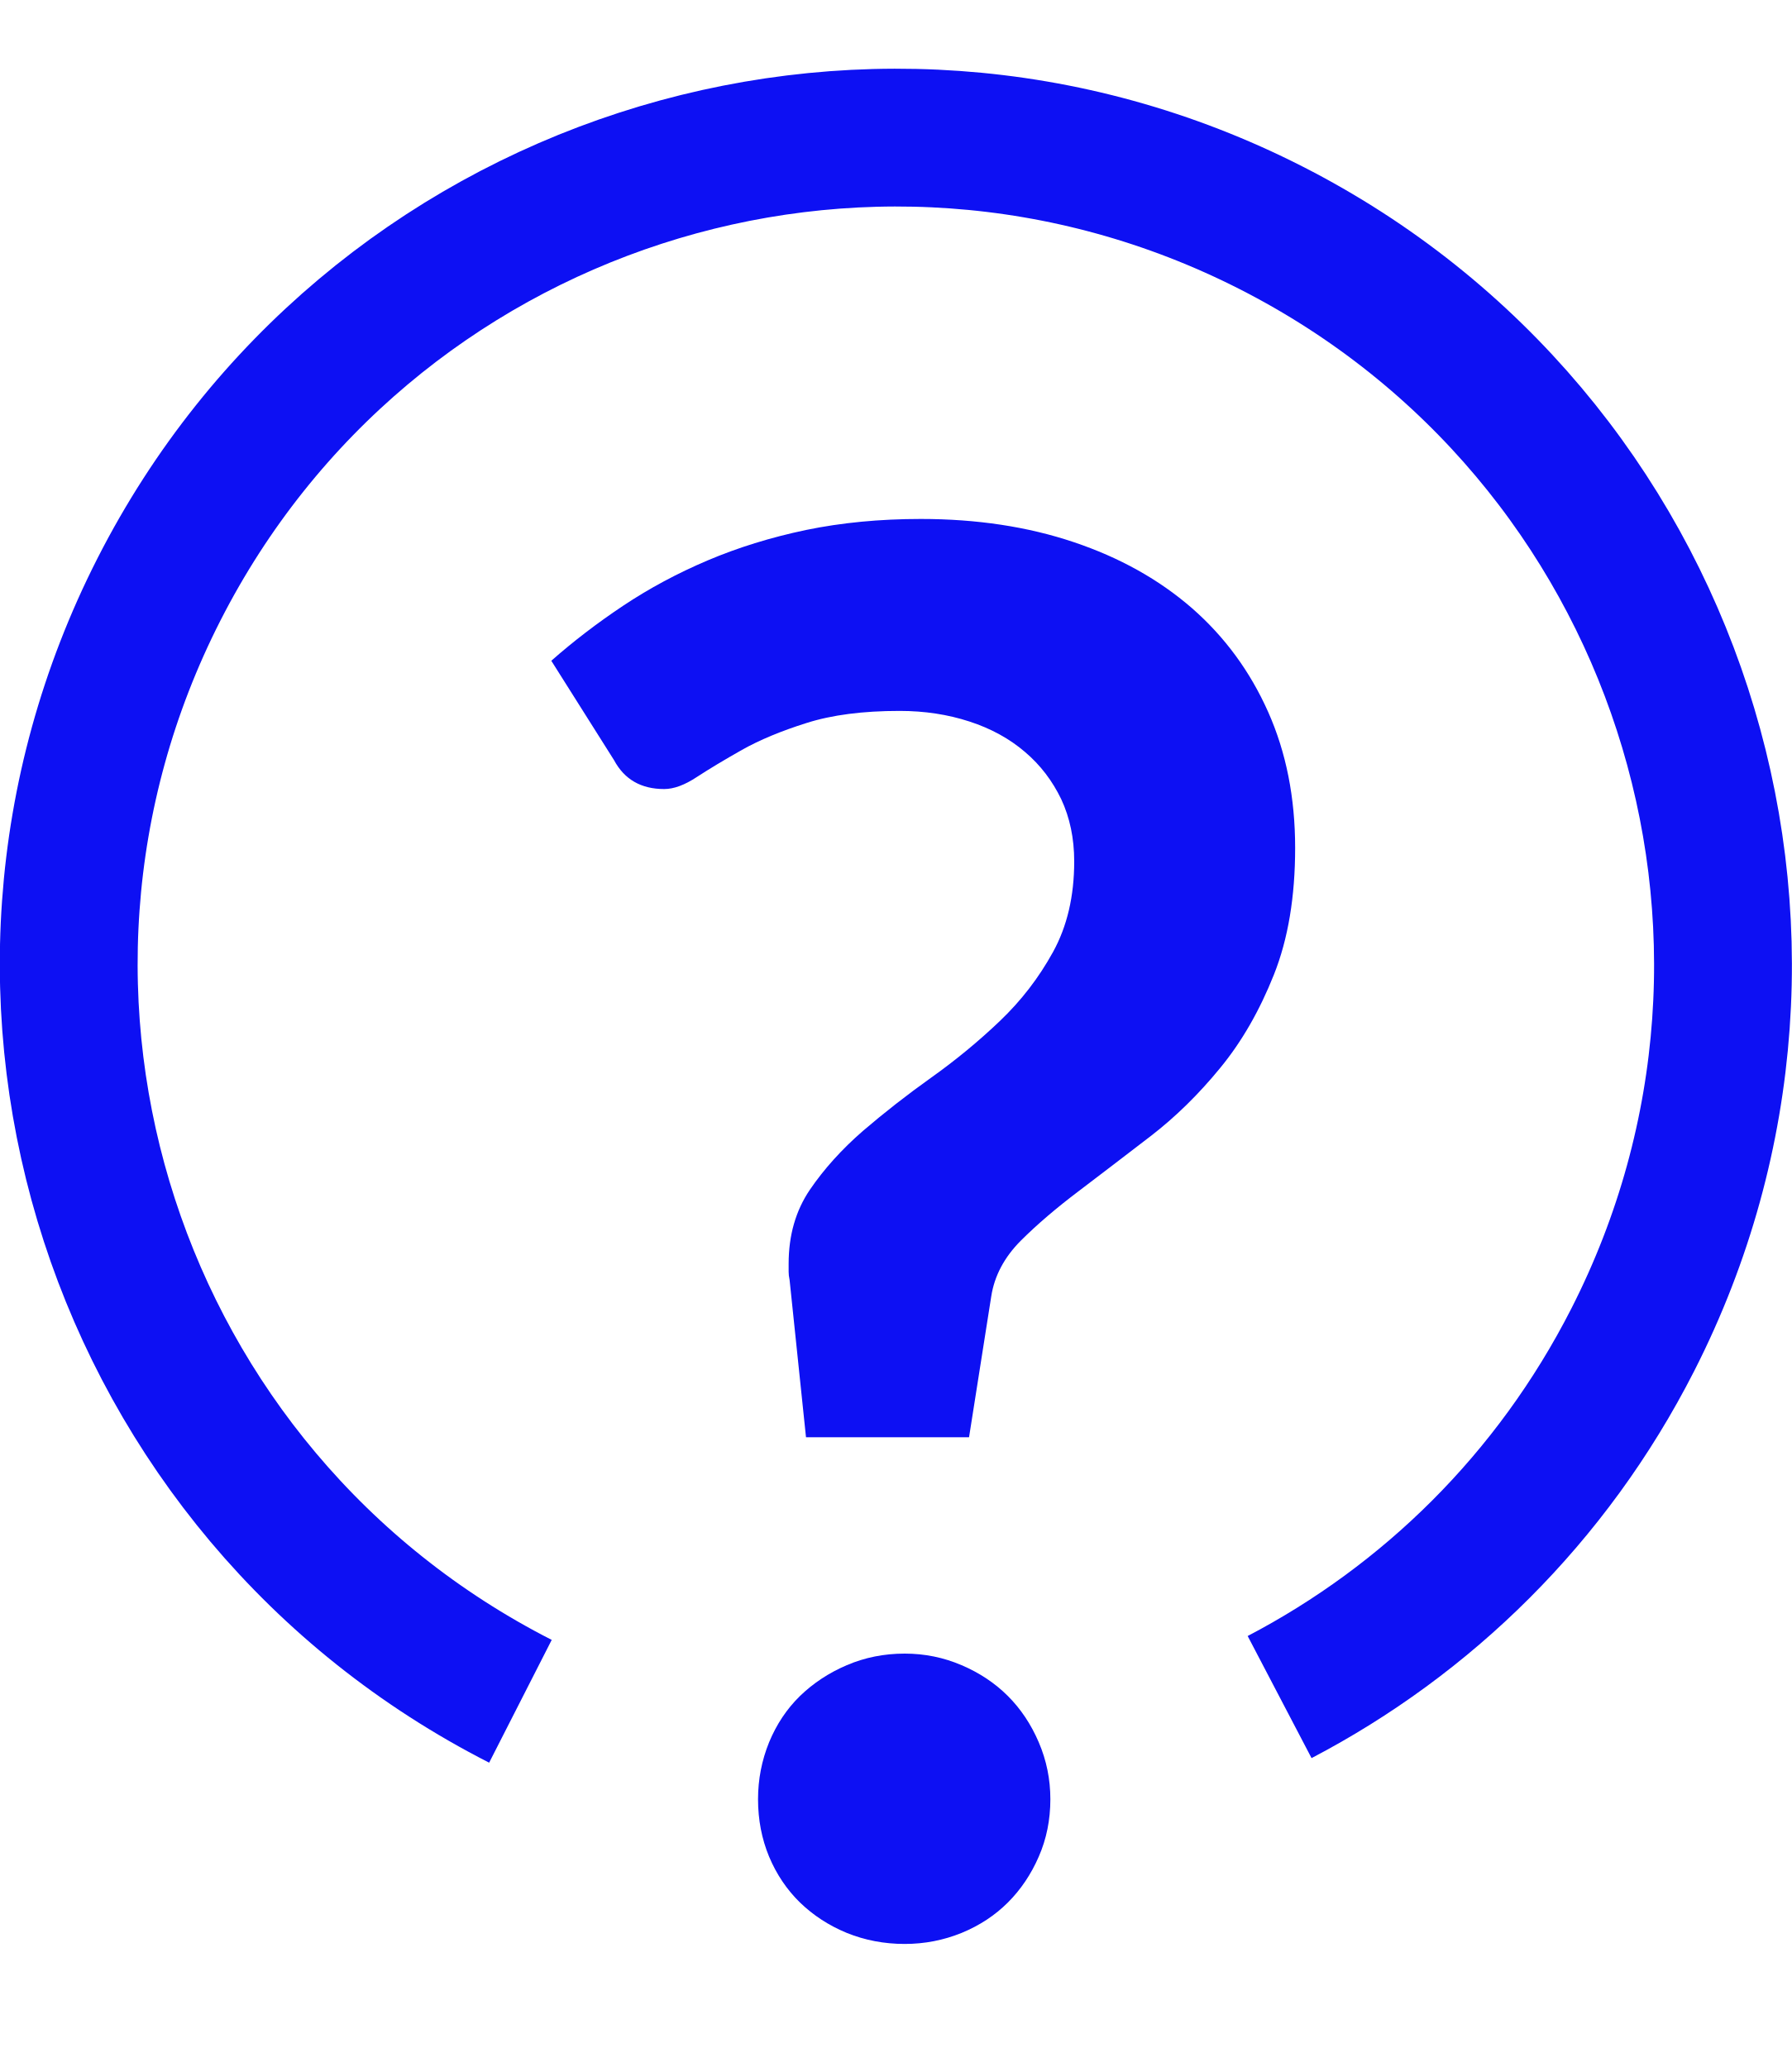
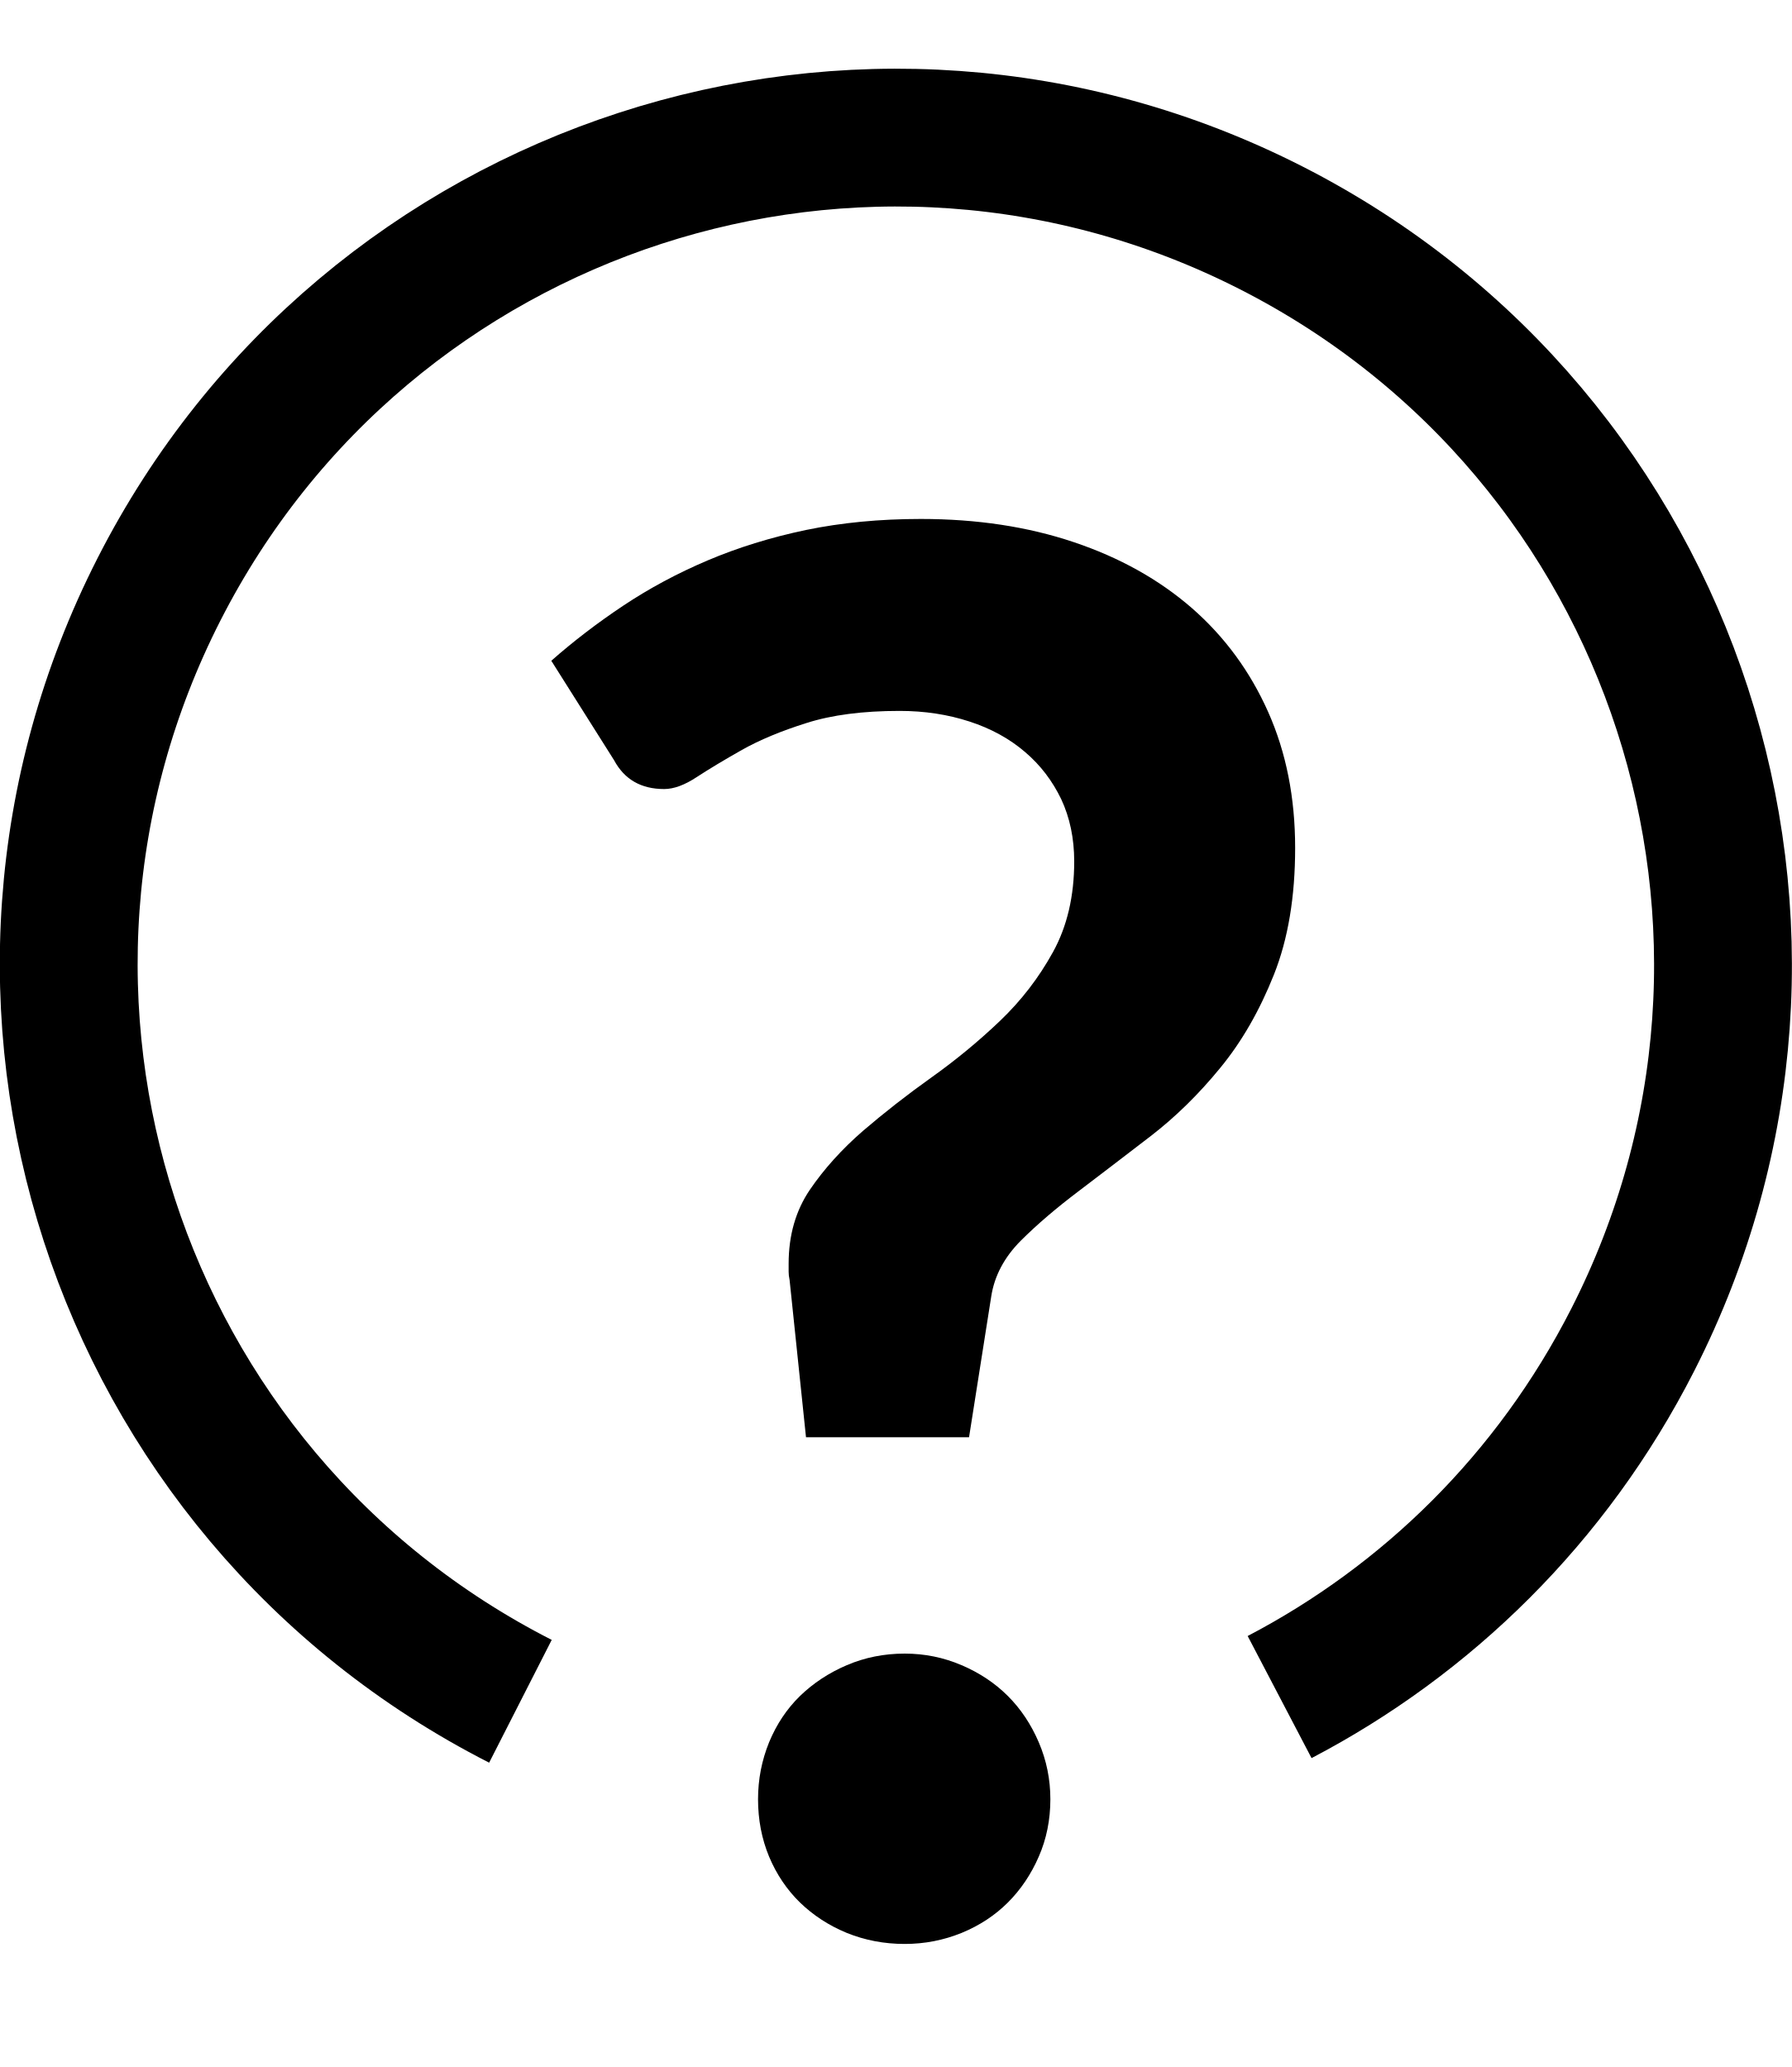
<svg xmlns="http://www.w3.org/2000/svg" width="13px" height="15px" viewBox="0 0 13 15" version="1.1">
  <g id="elements-library" stroke="none" stroke-width="1" fill="none" fill-rule="evenodd">
    <g id="00.16-icons" transform="translate(-792, -642)">
      <g id="Path" transform="translate(790.5, 641)">
-         <path d="M11.472,3.106 C10.492,2.41 9.294,2 8,2 C4.686,2 2,4.686 2,8 C2,11.314 4.686,14 8,14 C11.314,14 14,11.314 14,8" stroke="#0D10F3" transform="translate(8, 8) rotate(117) translate(-8, -8) " />
-         <path d="M8.531,11.43 L8.692,10.408 C8.715,10.259 8.787,10.124 8.905,10.005 C9.024,9.886 9.166,9.765 9.329,9.642 C9.492,9.518 9.665,9.386 9.847,9.246 C10.029,9.106 10.198,8.94 10.354,8.749 C10.511,8.558 10.64,8.332 10.743,8.073 C10.846,7.814 10.897,7.508 10.897,7.153 C10.897,6.789 10.832,6.46 10.701,6.166 C10.57,5.872 10.386,5.621 10.148,5.413 C9.91,5.206 9.624,5.046 9.29,4.934 C8.957,4.822 8.587,4.766 8.181,4.766 C7.882,4.766 7.605,4.793 7.348,4.846 C7.091,4.9 6.853,4.974 6.634,5.067 C6.415,5.16 6.21,5.27 6.021,5.396 C5.832,5.522 5.659,5.655 5.5,5.795 L5.5,5.795 L5.955,6.516 C6.03,6.656 6.151,6.726 6.319,6.726 C6.389,6.726 6.468,6.697 6.557,6.638 C6.646,6.58 6.754,6.515 6.883,6.442 C7.011,6.37 7.167,6.305 7.351,6.247 C7.536,6.188 7.761,6.159 8.027,6.159 C8.209,6.159 8.378,6.185 8.534,6.236 C8.691,6.287 8.825,6.361 8.937,6.457 C9.049,6.552 9.136,6.667 9.2,6.8 C9.262,6.933 9.294,7.083 9.294,7.251 C9.294,7.503 9.243,7.722 9.14,7.909 C9.037,8.096 8.909,8.262 8.755,8.409 C8.601,8.556 8.435,8.693 8.258,8.819 C8.081,8.945 7.915,9.075 7.761,9.207 C7.607,9.341 7.479,9.483 7.376,9.634 C7.273,9.786 7.222,9.965 7.222,10.17 L7.222,10.17 L7.222,10.229 C7.222,10.246 7.224,10.266 7.229,10.289 L7.229,10.289 L7.348,11.43 L8.531,11.43 Z" fill="#0D10F3" fill-rule="nonzero" />
-         <path d="M8.064,15.107 C8.209,15.107 8.346,15.08 8.477,15.027 C8.608,14.973 8.72,14.899 8.813,14.806 C8.906,14.713 8.981,14.602 9.037,14.473 C9.093,14.345 9.121,14.206 9.121,14.057 C9.121,13.912 9.093,13.775 9.037,13.644 C8.981,13.513 8.906,13.401 8.813,13.308 C8.72,13.215 8.608,13.14 8.477,13.084 C8.346,13.028 8.209,13 8.064,13 C7.915,13 7.775,13.028 7.644,13.084 C7.513,13.14 7.4,13.215 7.304,13.308 C7.209,13.401 7.134,13.513 7.08,13.644 C7.027,13.775 7,13.912 7,14.057 C7,14.206 7.027,14.345 7.08,14.473 C7.134,14.602 7.209,14.713 7.304,14.806 C7.4,14.899 7.513,14.973 7.644,15.027 C7.775,15.08 7.915,15.107 8.064,15.107 Z" fill="#0D10F3" fill-rule="nonzero" />
+         <path d="M11.472,3.106 C10.492,2.41 9.294,2 8,2 C4.686,2 2,4.686 2,8 C2,11.314 4.686,14 8,14 C11.314,14 14,11.314 14,8" stroke="currentColor" transform="translate(8, 8) rotate(117) translate(-8, -8) " />
+         <path d="M8.531,11.43 L8.692,10.408 C8.715,10.259 8.787,10.124 8.905,10.005 C9.024,9.886 9.166,9.765 9.329,9.642 C9.492,9.518 9.665,9.386 9.847,9.246 C10.029,9.106 10.198,8.94 10.354,8.749 C10.511,8.558 10.64,8.332 10.743,8.073 C10.846,7.814 10.897,7.508 10.897,7.153 C10.897,6.789 10.832,6.46 10.701,6.166 C10.57,5.872 10.386,5.621 10.148,5.413 C9.91,5.206 9.624,5.046 9.29,4.934 C8.957,4.822 8.587,4.766 8.181,4.766 C7.882,4.766 7.605,4.793 7.348,4.846 C7.091,4.9 6.853,4.974 6.634,5.067 C6.415,5.16 6.21,5.27 6.021,5.396 C5.832,5.522 5.659,5.655 5.5,5.795 L5.5,5.795 L5.955,6.516 C6.03,6.656 6.151,6.726 6.319,6.726 C6.389,6.726 6.468,6.697 6.557,6.638 C6.646,6.58 6.754,6.515 6.883,6.442 C7.011,6.37 7.167,6.305 7.351,6.247 C7.536,6.188 7.761,6.159 8.027,6.159 C8.209,6.159 8.378,6.185 8.534,6.236 C8.691,6.287 8.825,6.361 8.937,6.457 C9.049,6.552 9.136,6.667 9.2,6.8 C9.262,6.933 9.294,7.083 9.294,7.251 C9.294,7.503 9.243,7.722 9.14,7.909 C9.037,8.096 8.909,8.262 8.755,8.409 C8.601,8.556 8.435,8.693 8.258,8.819 C8.081,8.945 7.915,9.075 7.761,9.207 C7.607,9.341 7.479,9.483 7.376,9.634 C7.273,9.786 7.222,9.965 7.222,10.17 L7.222,10.17 L7.222,10.229 C7.222,10.246 7.224,10.266 7.229,10.289 L7.229,10.289 L7.348,11.43 L8.531,11.43 Z" fill="currentColor" fill-rule="nonzero" />
+         <path d="M8.064,15.107 C8.209,15.107 8.346,15.08 8.477,15.027 C8.608,14.973 8.72,14.899 8.813,14.806 C8.906,14.713 8.981,14.602 9.037,14.473 C9.093,14.345 9.121,14.206 9.121,14.057 C9.121,13.912 9.093,13.775 9.037,13.644 C8.981,13.513 8.906,13.401 8.813,13.308 C8.72,13.215 8.608,13.14 8.477,13.084 C8.346,13.028 8.209,13 8.064,13 C7.915,13 7.775,13.028 7.644,13.084 C7.513,13.14 7.4,13.215 7.304,13.308 C7.209,13.401 7.134,13.513 7.08,13.644 C7.027,13.775 7,13.912 7,14.057 C7,14.206 7.027,14.345 7.08,14.473 C7.134,14.602 7.209,14.713 7.304,14.806 C7.4,14.899 7.513,14.973 7.644,15.027 C7.775,15.08 7.915,15.107 8.064,15.107 Z" fill="currentColor" fill-rule="nonzero" />
      </g>
    </g>
  </g>
</svg>
